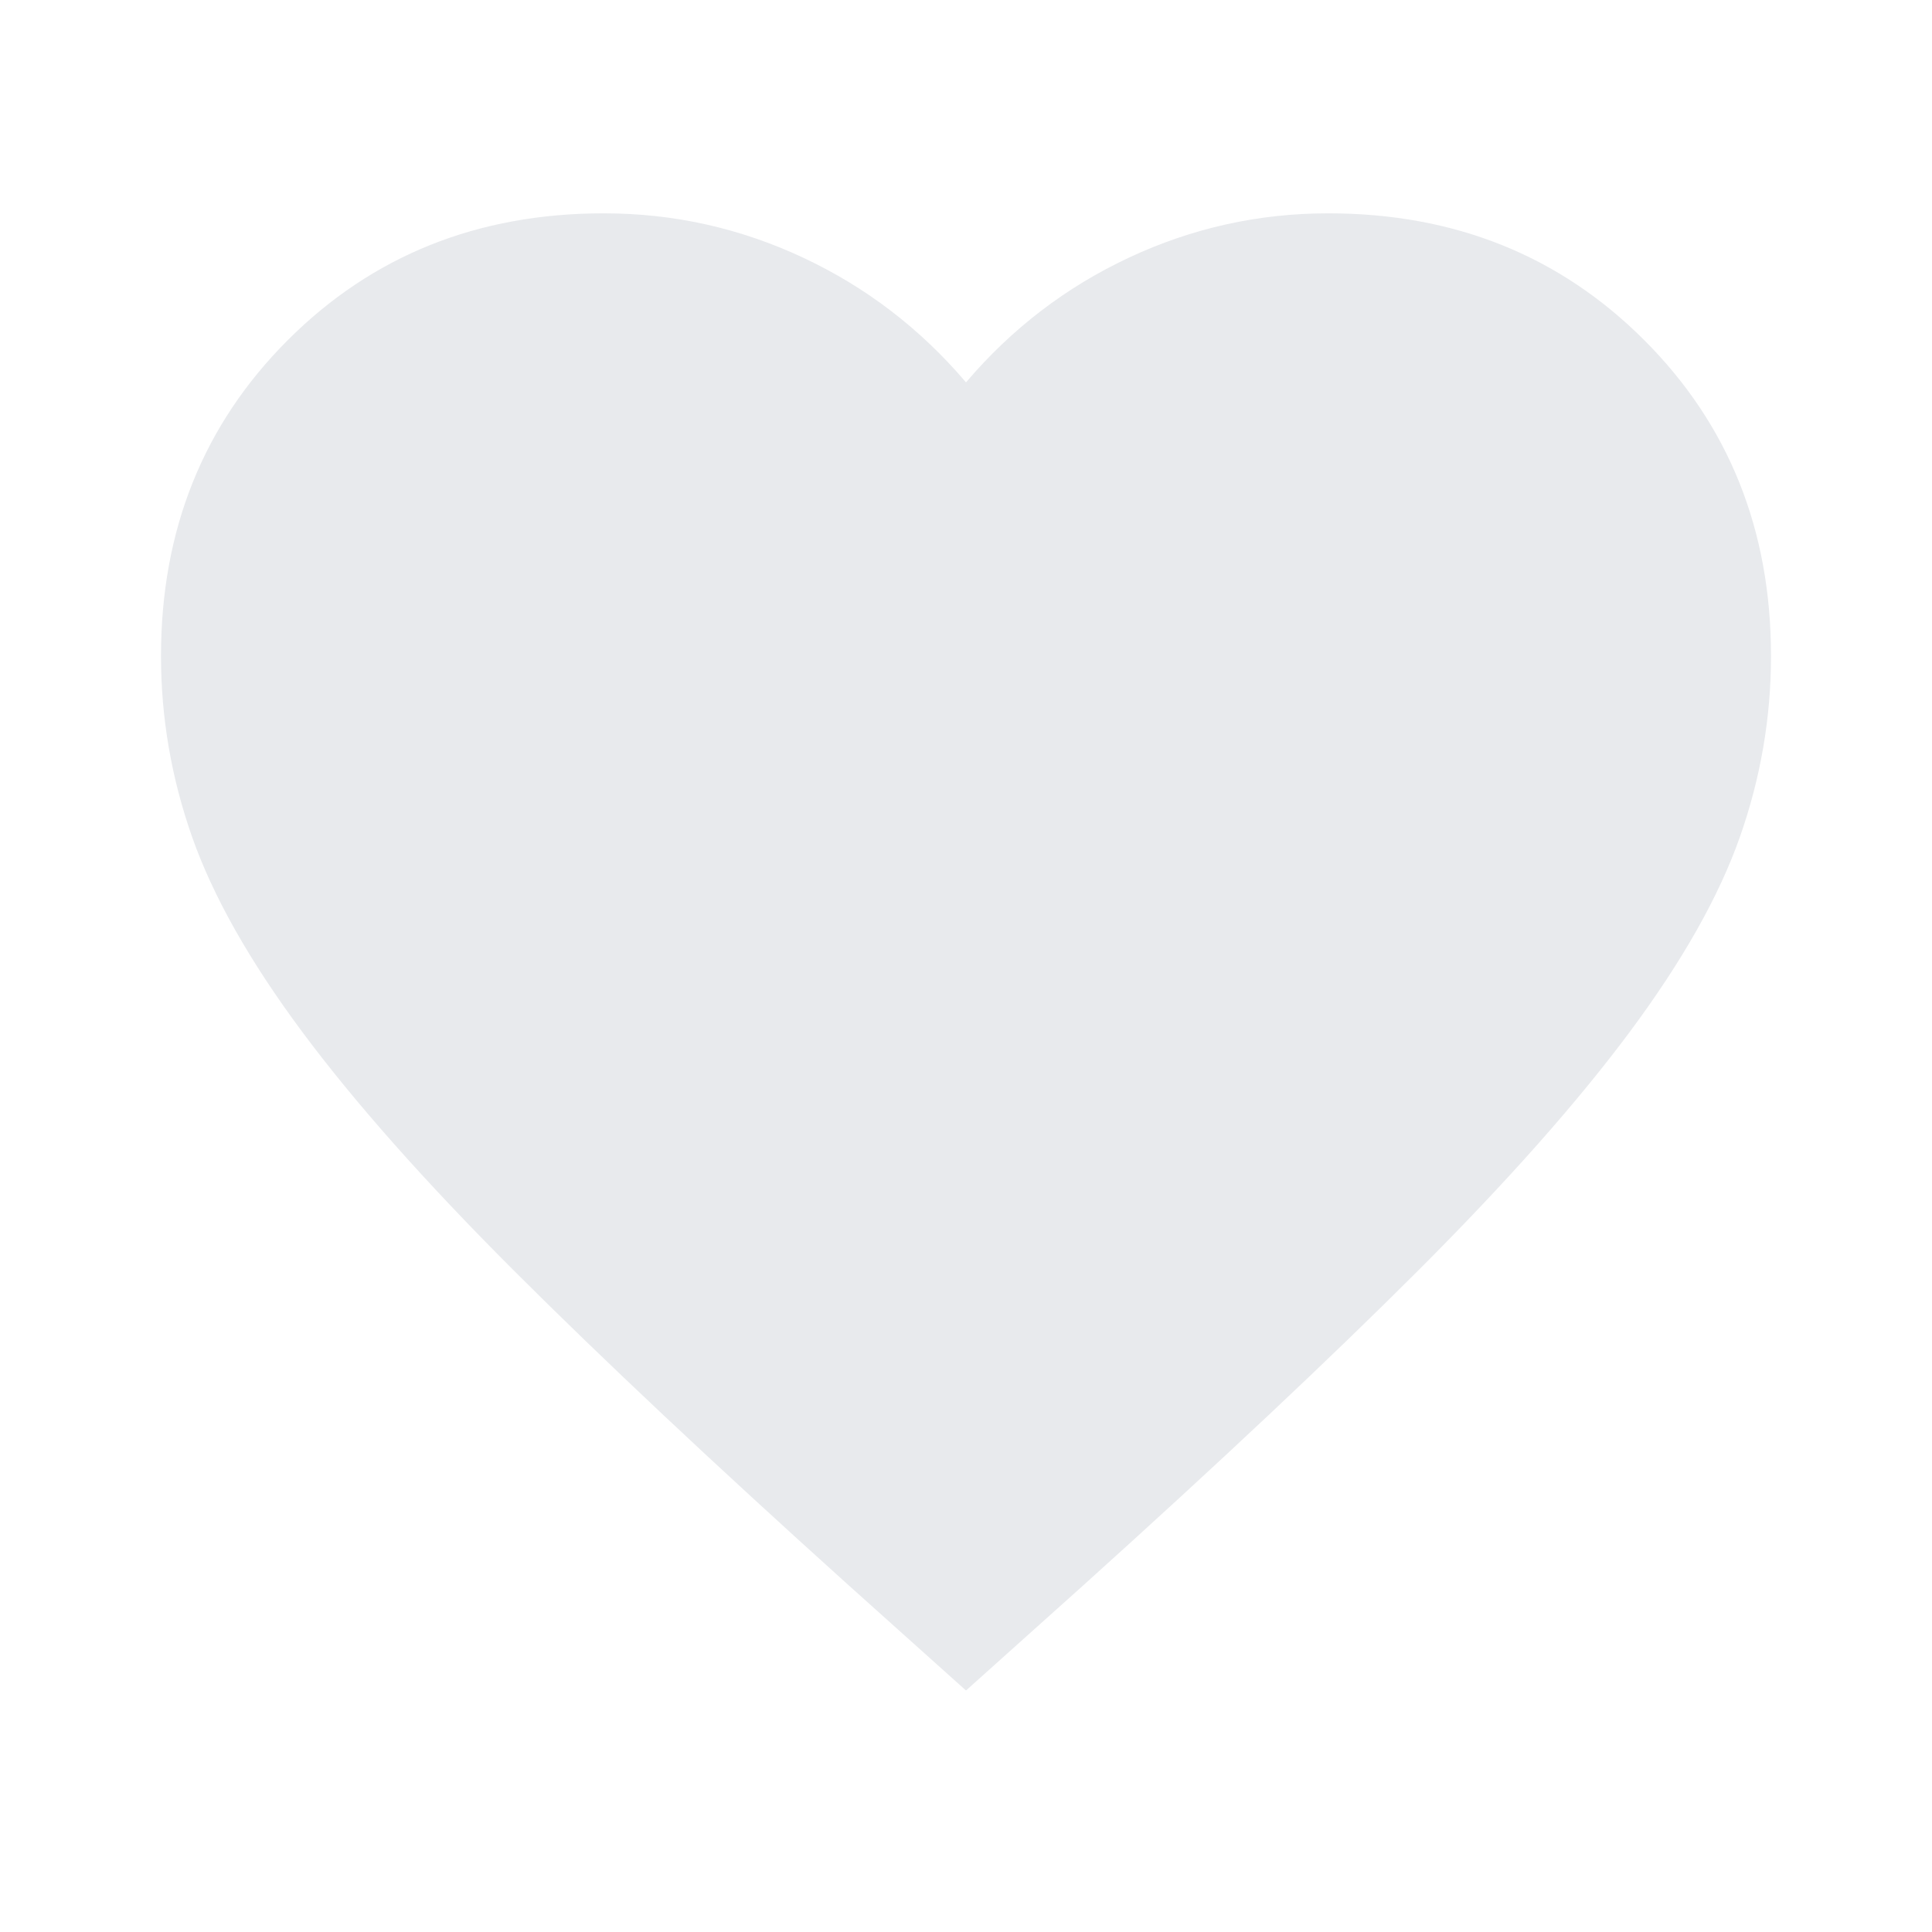
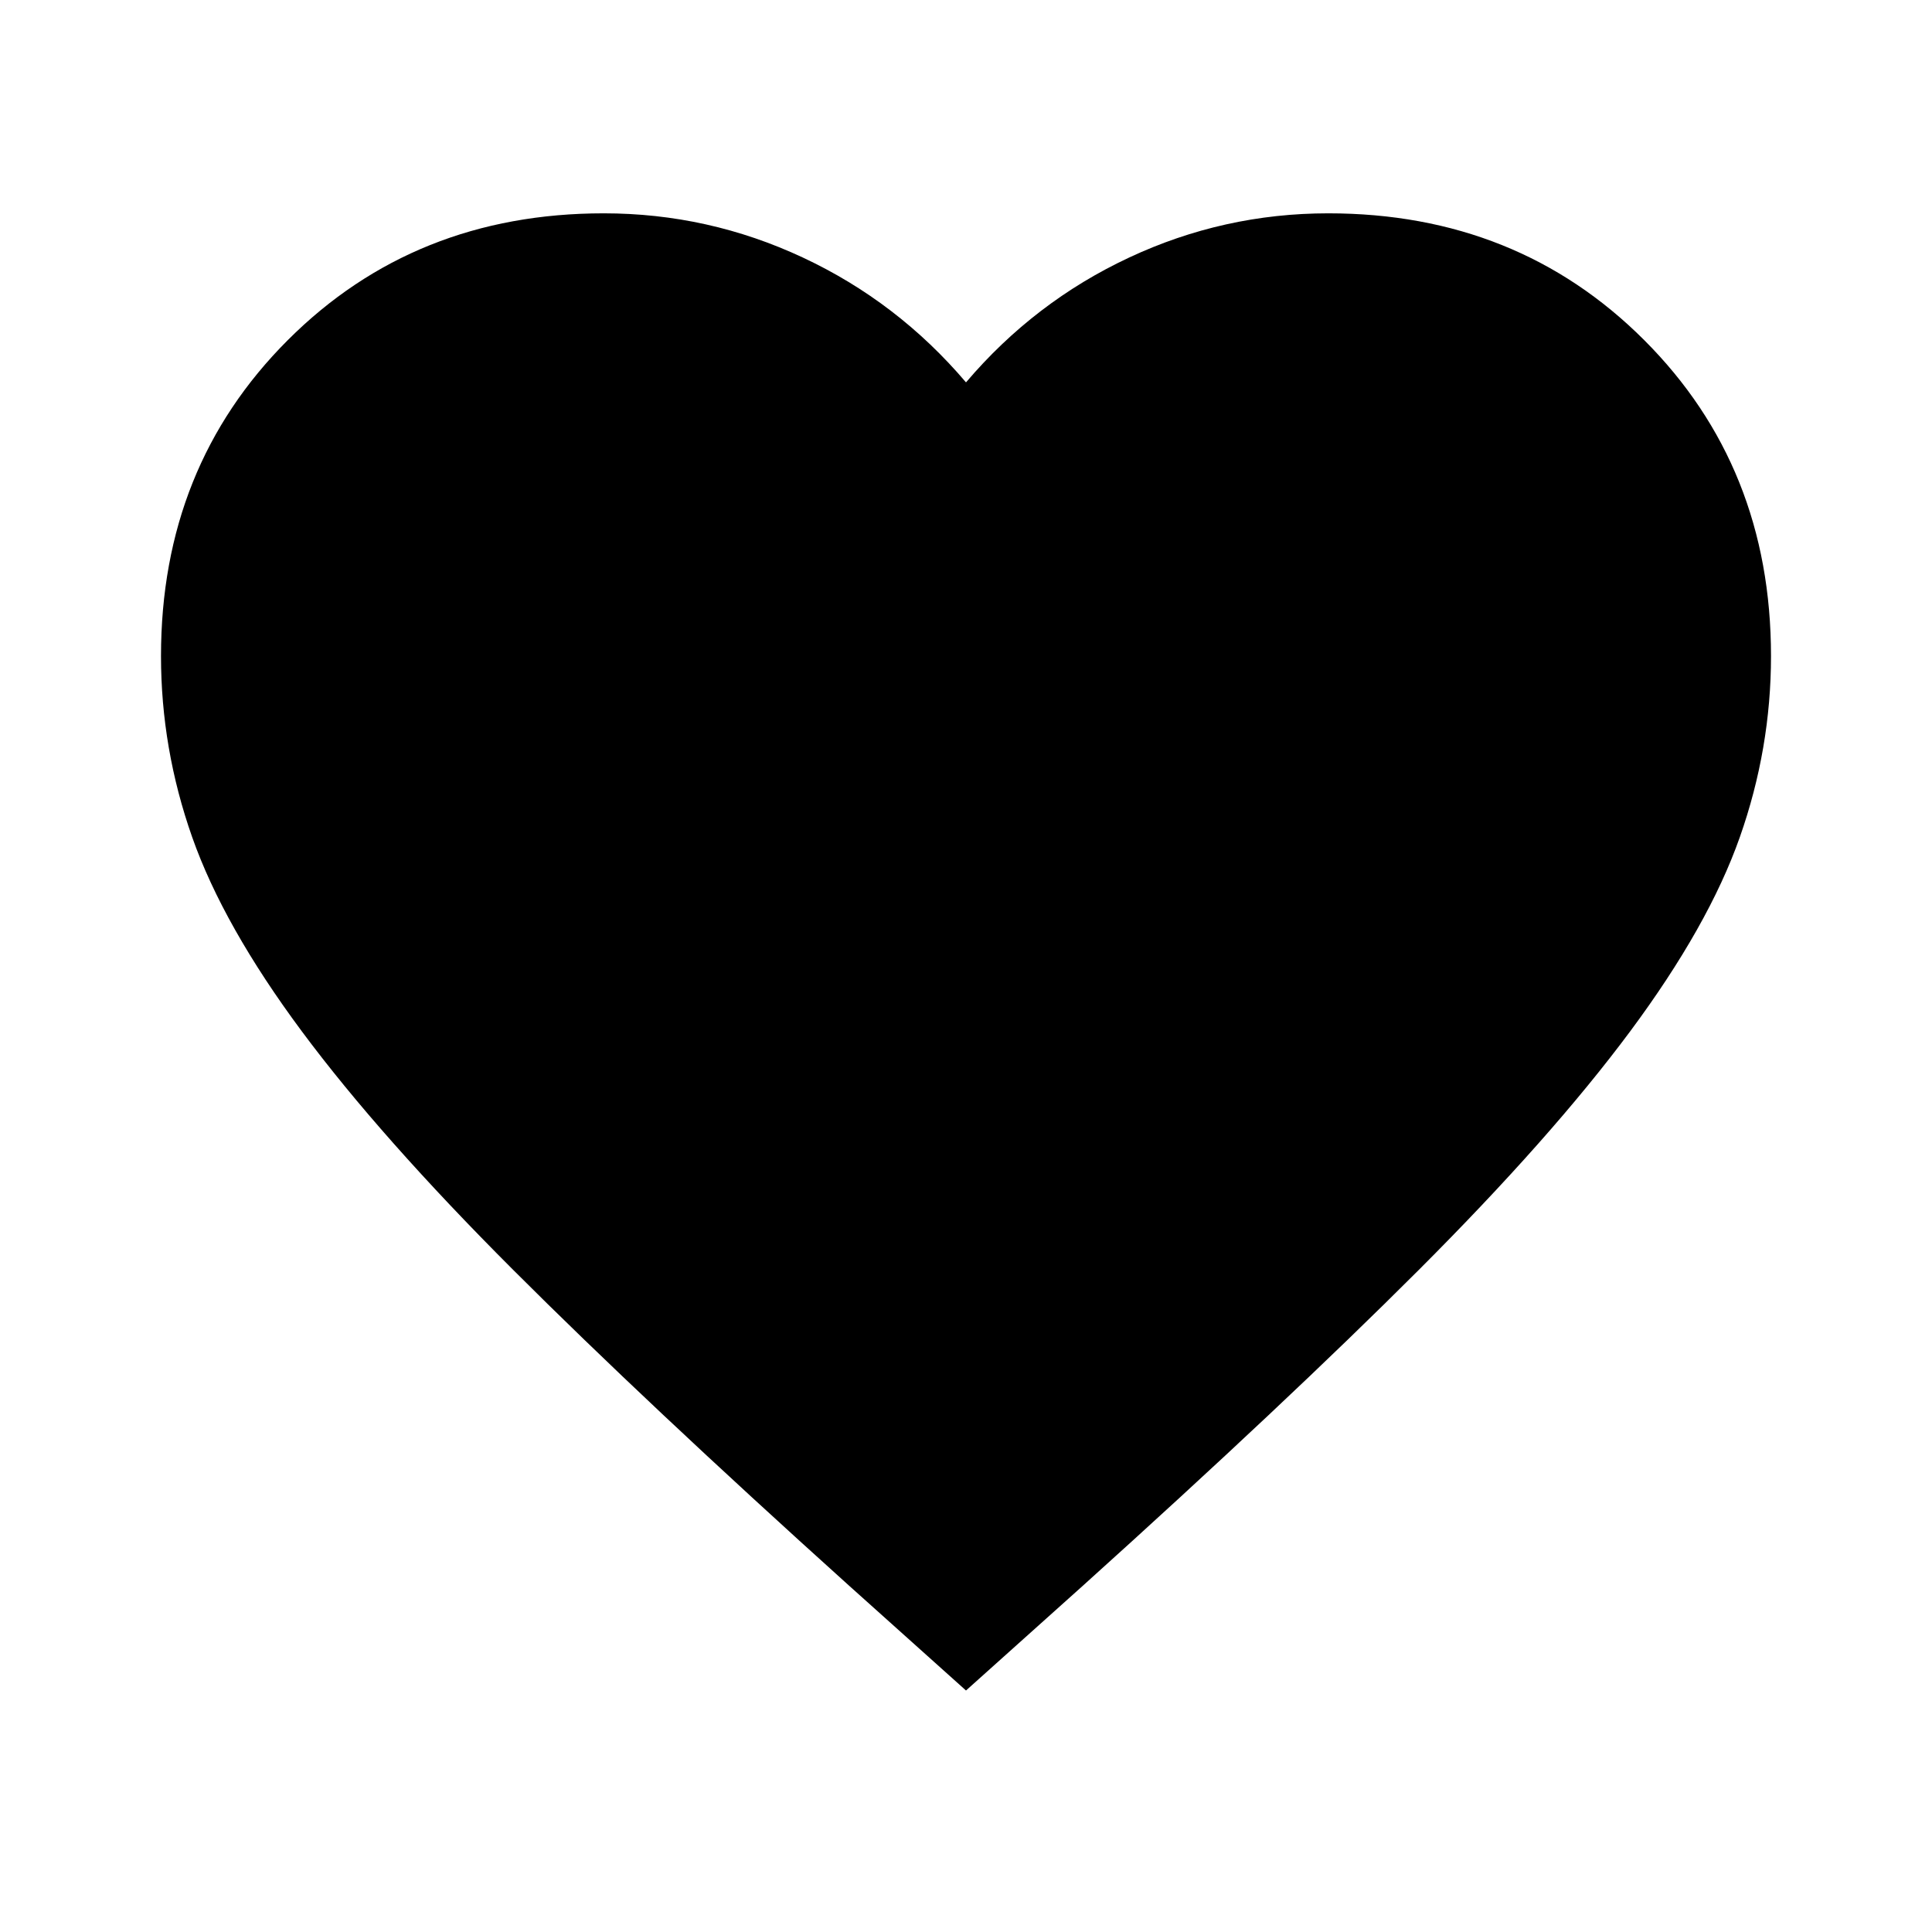
- <svg xmlns="http://www.w3.org/2000/svg" height="24px" viewBox="0 -960 960 960" width="24px" fill="#e8eaed">
+ <svg xmlns="http://www.w3.org/2000/svg" height="24px" viewBox="0 -960 960 960" width="24px" fill="#000">
  <path d="m480-120-58-52q-101-91-167-157T150-447.5Q111-500 95.5-544T80-634q0-94 63-157t157-63q52 0 99 22t81 62q34-40 81-62t99-22q94 0 157 63t63 157q0 46-15.5 90T810-447.5Q771-395 705-329T538-172l-58 52Z" />
</svg>
